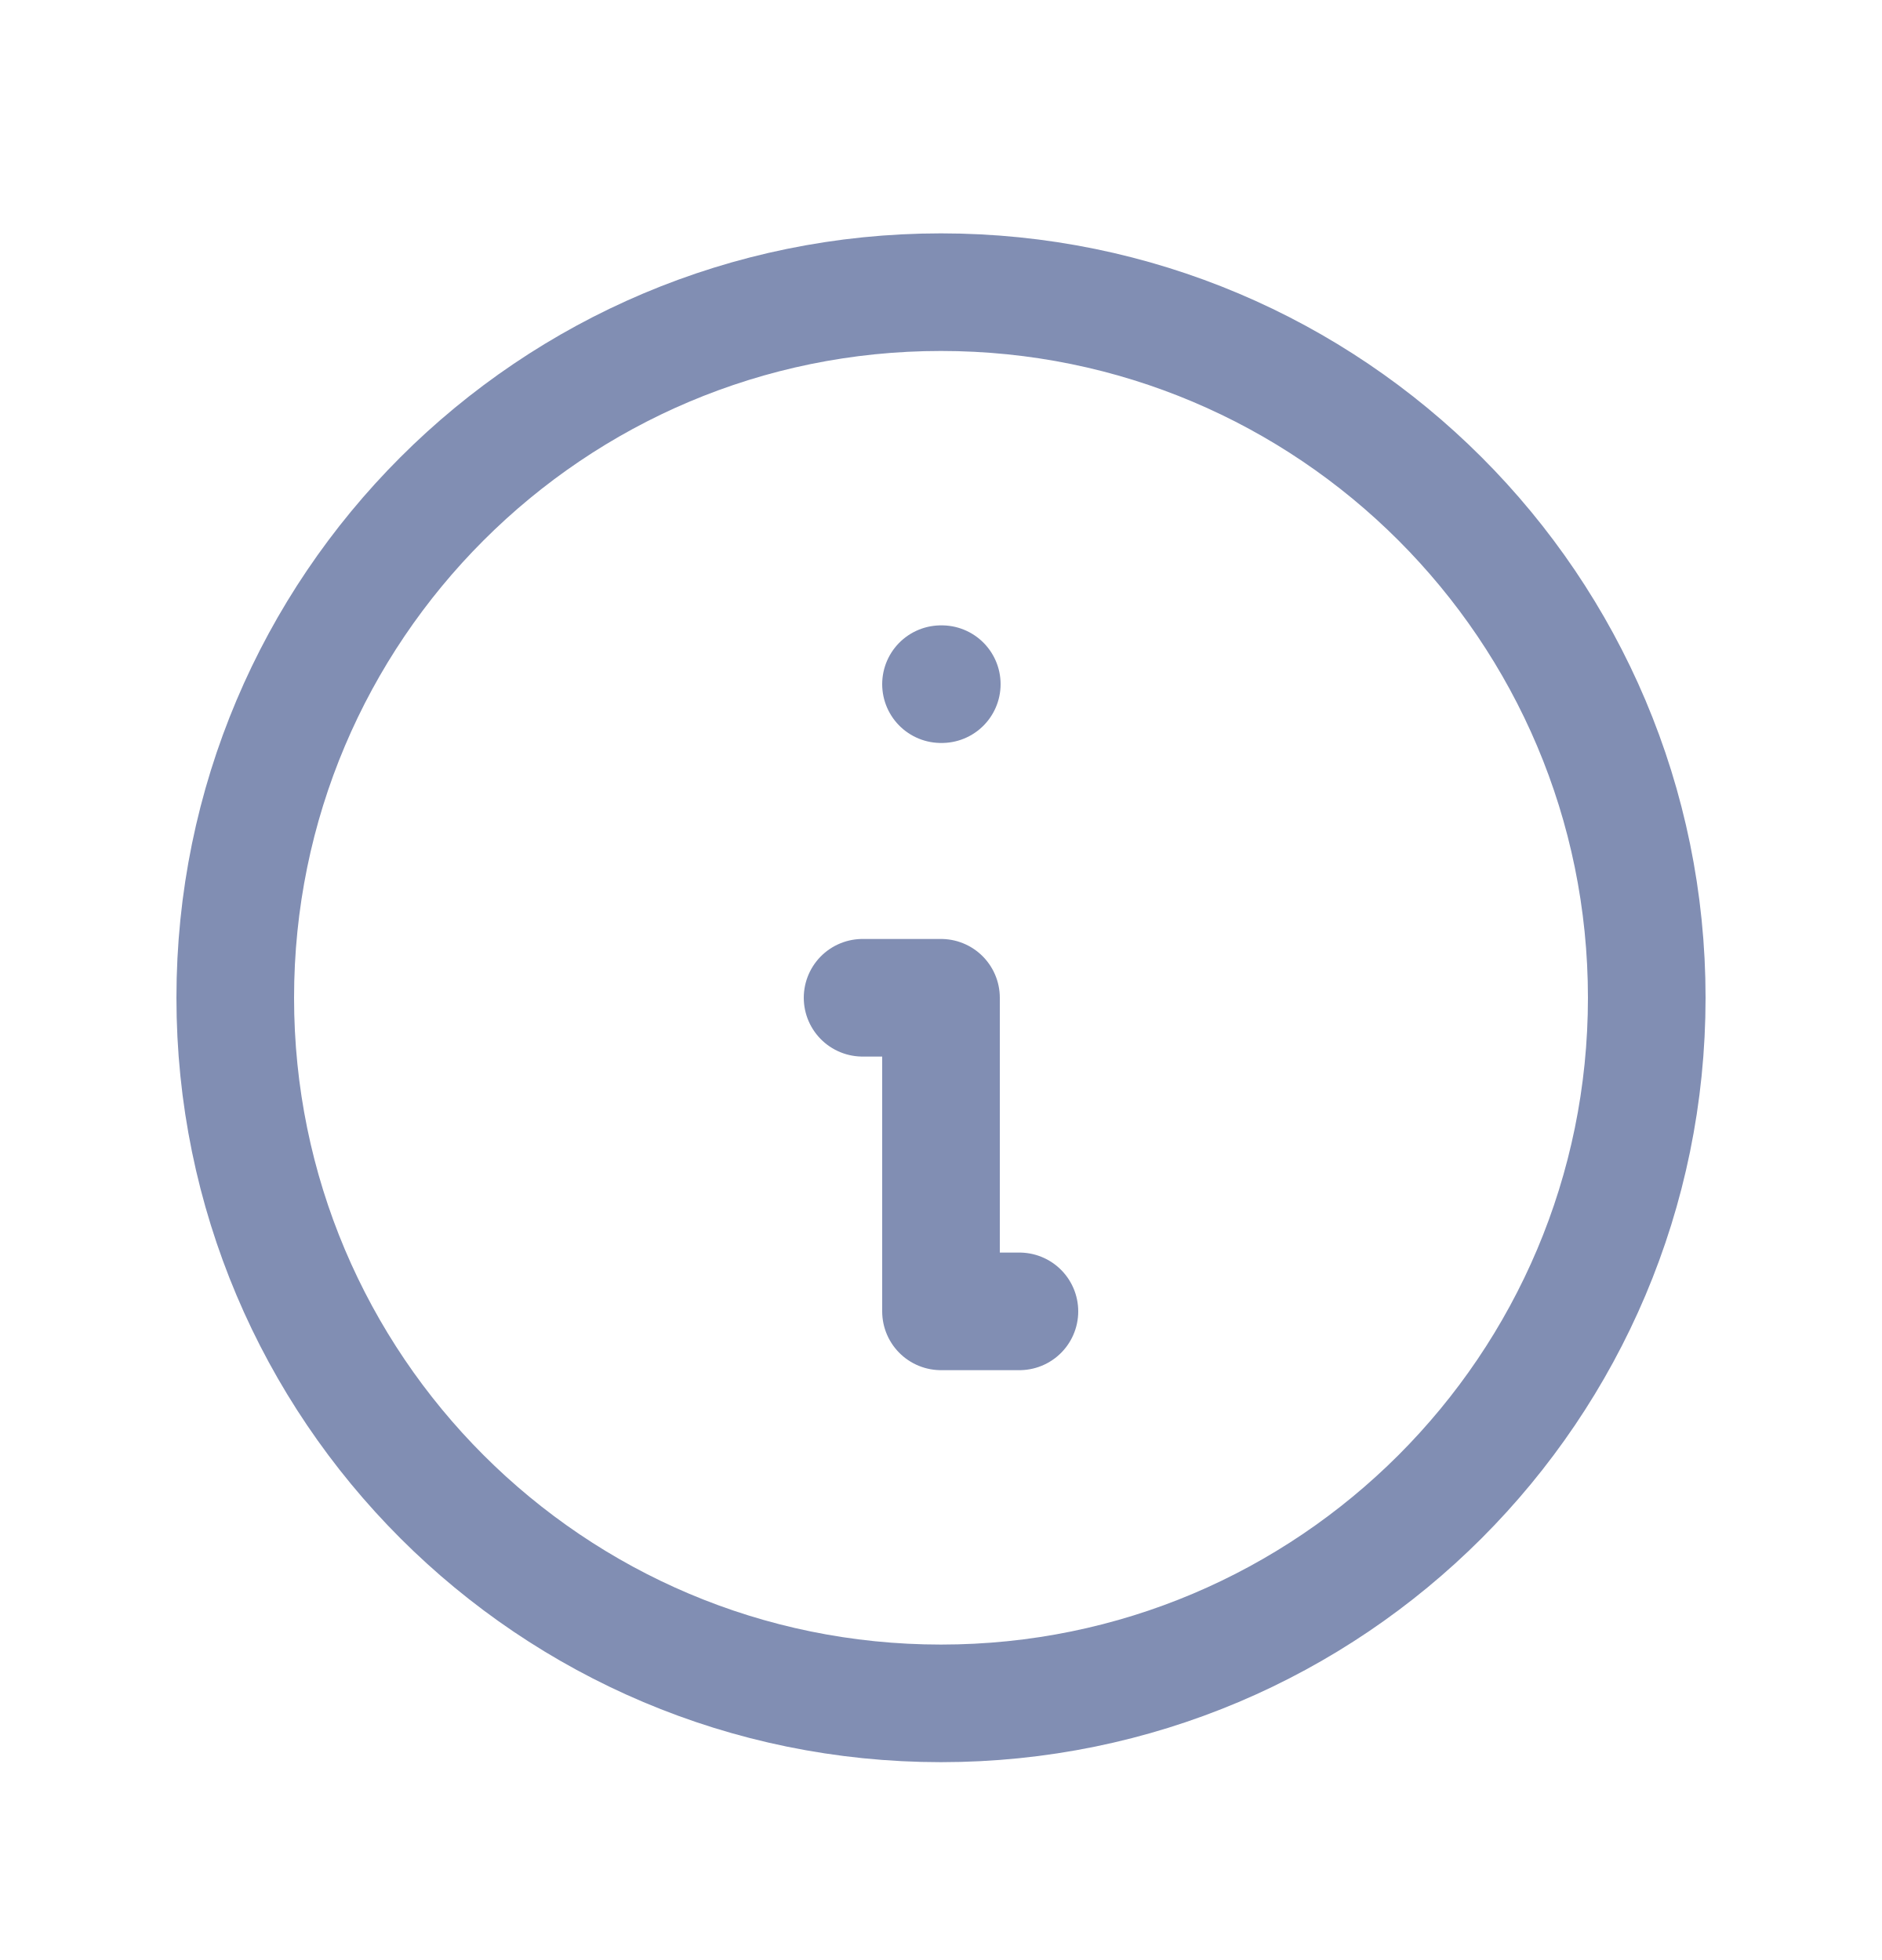
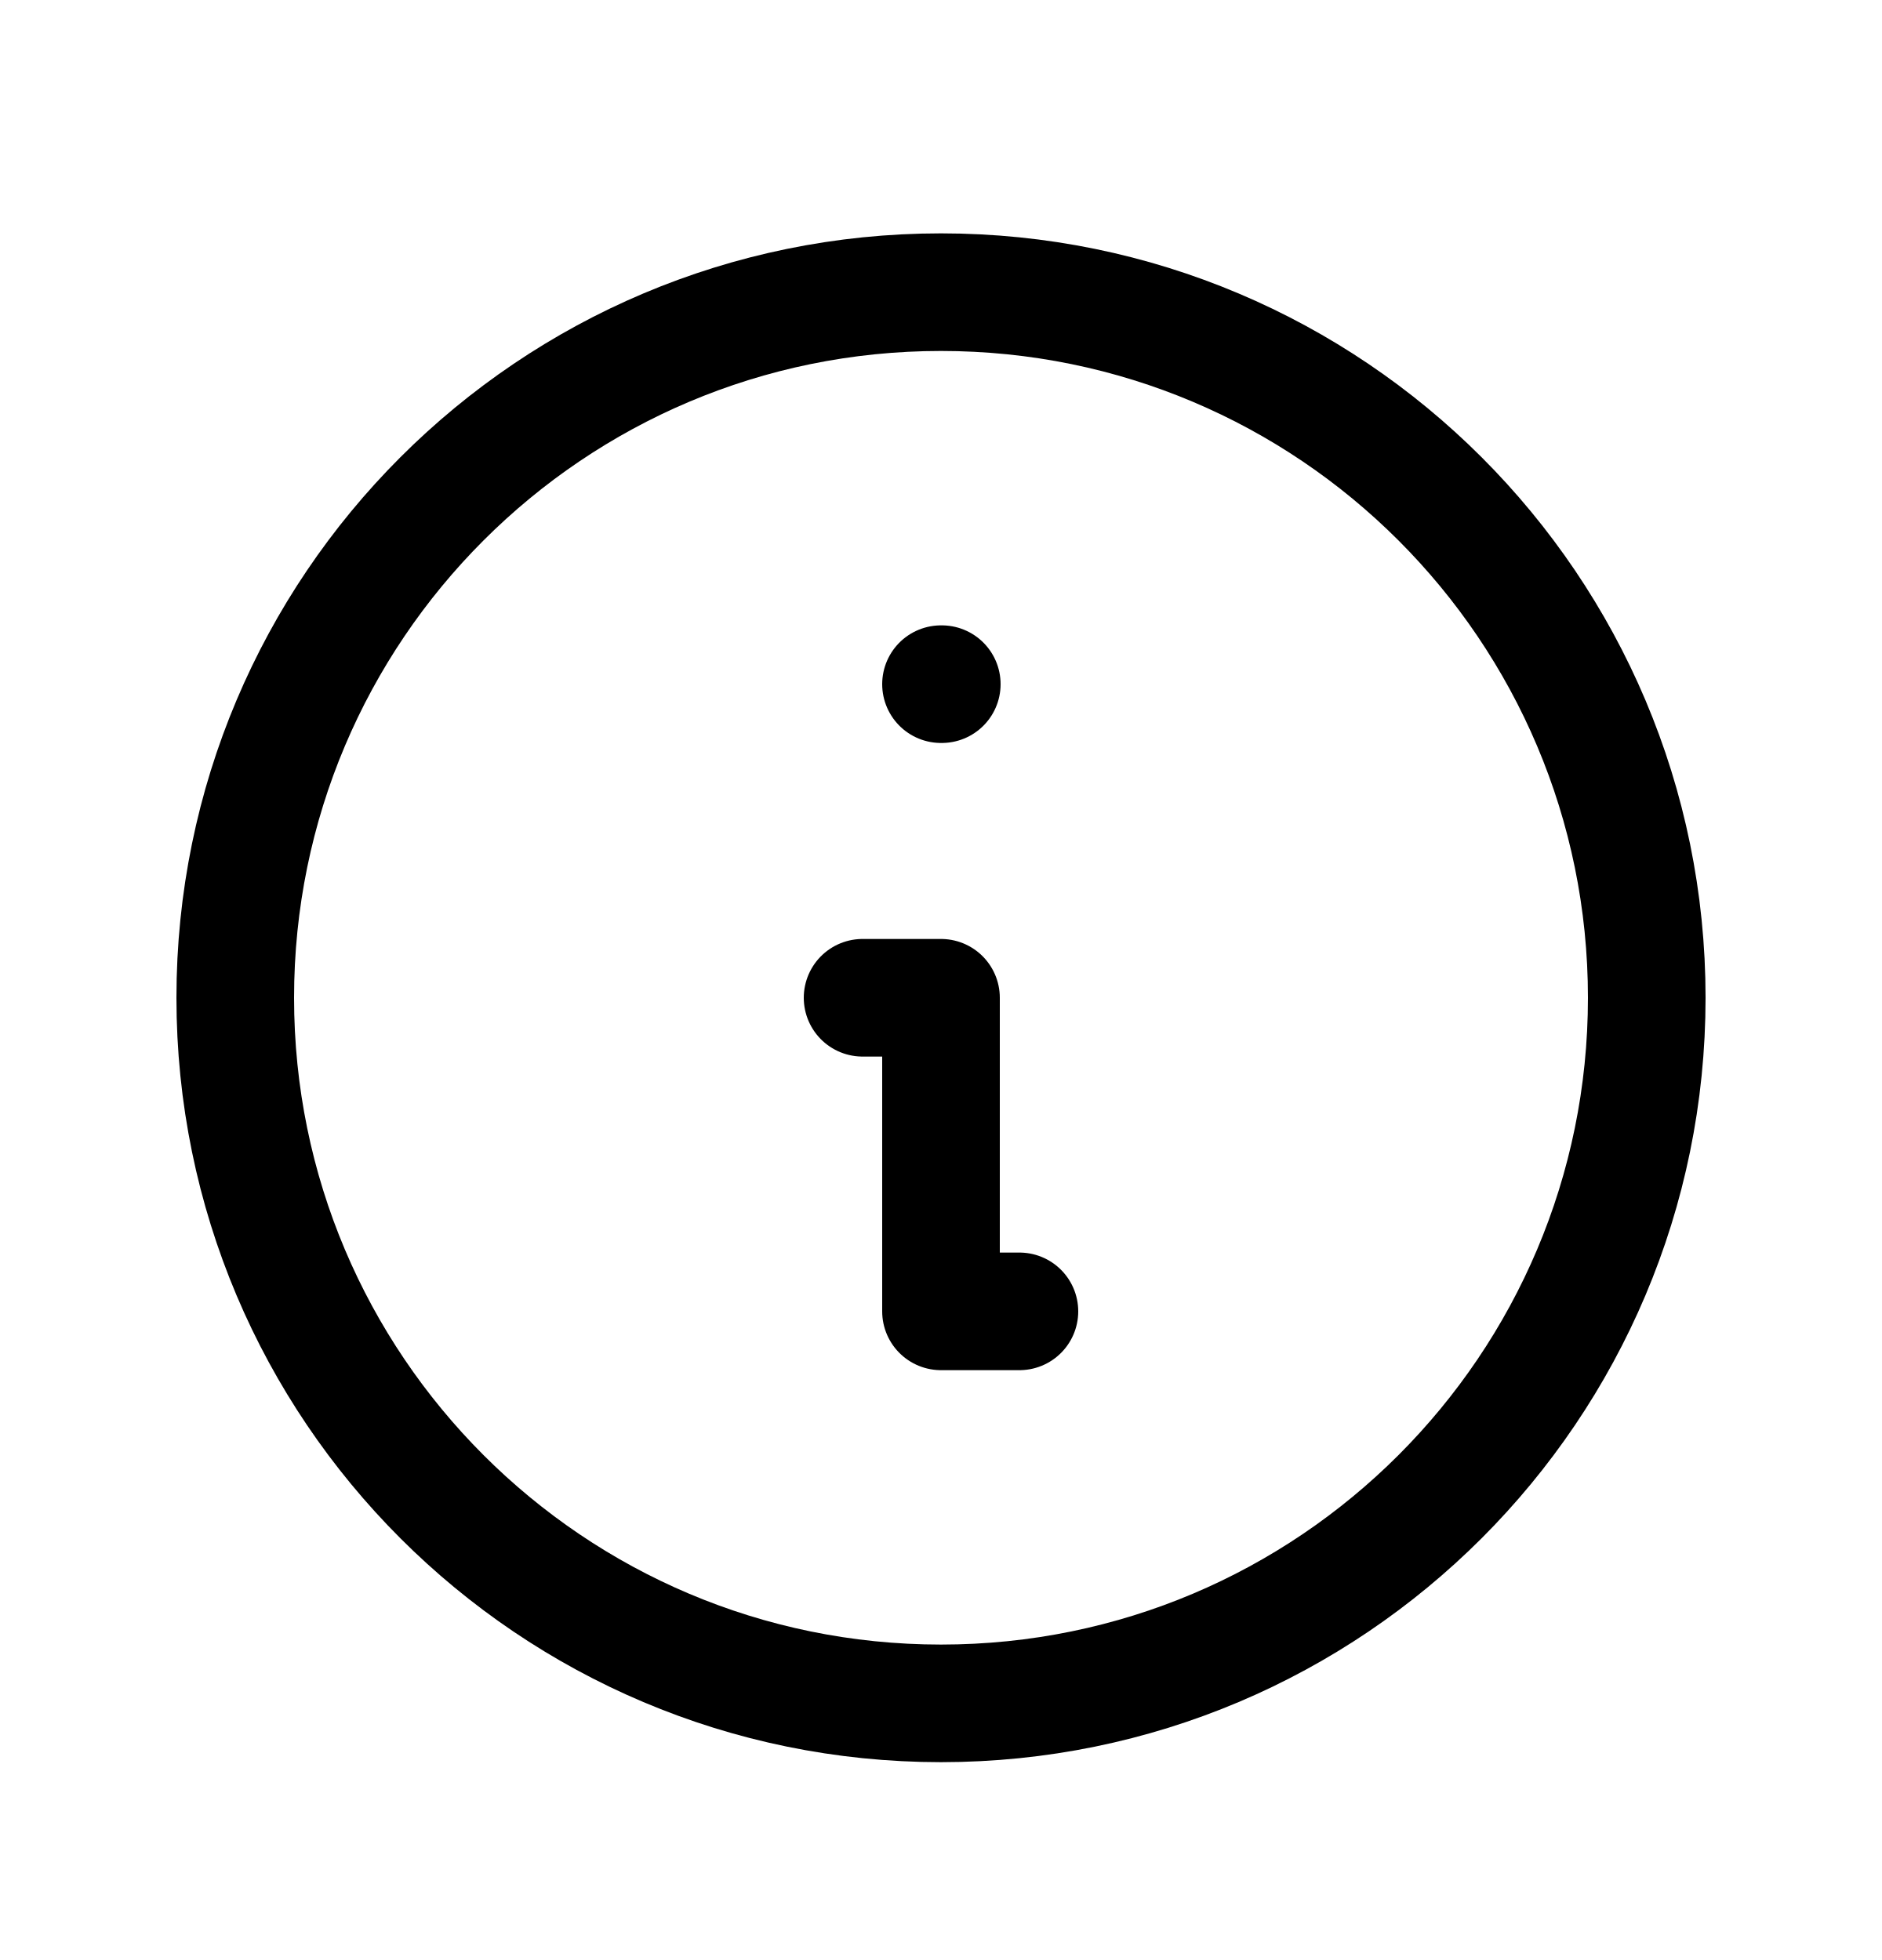
<svg xmlns="http://www.w3.org/2000/svg" width="24px" height="25px" viewBox="0 0 24 25" version="1.1">
  <g id="Page-1" stroke="none" stroke-width="1" fill="none" fill-rule="evenodd" stroke-linecap="round" stroke-linejoin="round">
-     <g id="Icons/2" transform="translate(-253, -185)" stroke="#818EB3" stroke-width="1.5">
+     <g id="Icons/2" transform="translate(-253, -185)" stroke="#000" stroke-width="1.5">
      <g id="Row" transform="translate(0, 175.7266)">
        <g id="Icons/24/info-circle/new" transform="translate(253, 10)">
          <g id="Group" transform="translate(3, 3)">
            <circle id="Oval" cx="9" cy="9" r="9" />
            <line x1="9" y1="5" x2="9.01" y2="5" id="Path" />
            <polyline id="Path" points="8 9 9 9 9 13 10 13" />
          </g>
        </g>
      </g>
    </g>
  </g>
</svg>
